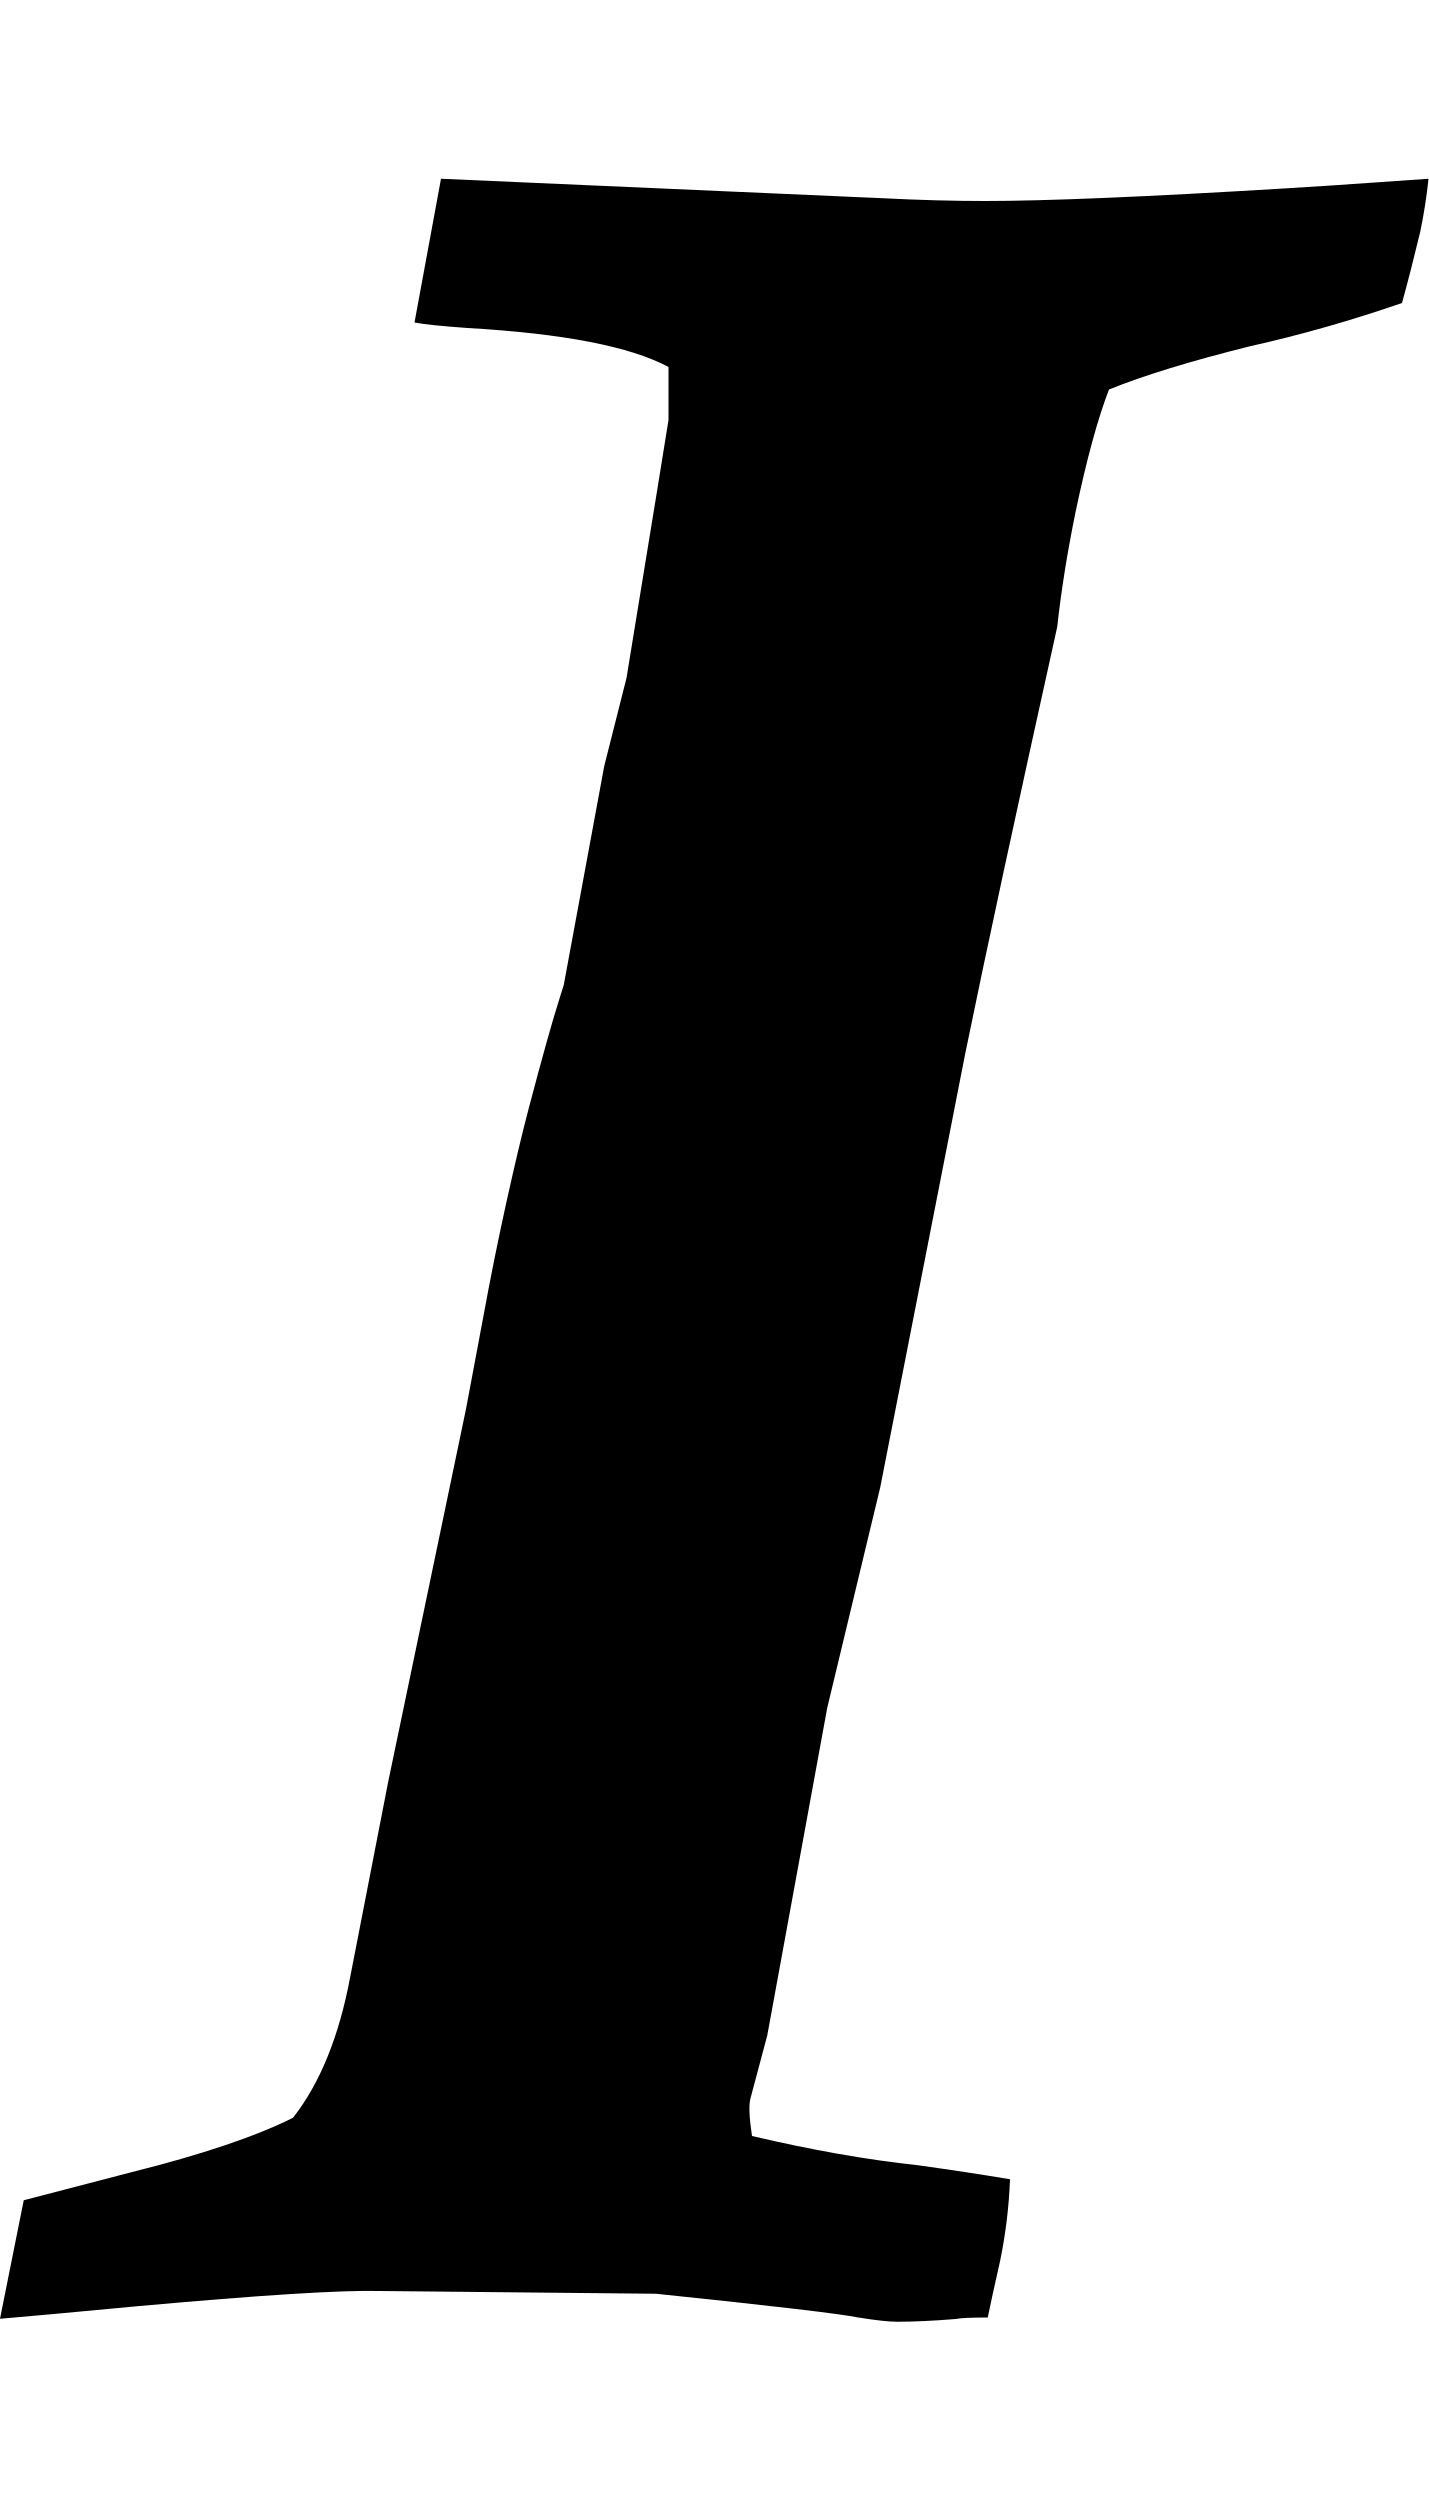
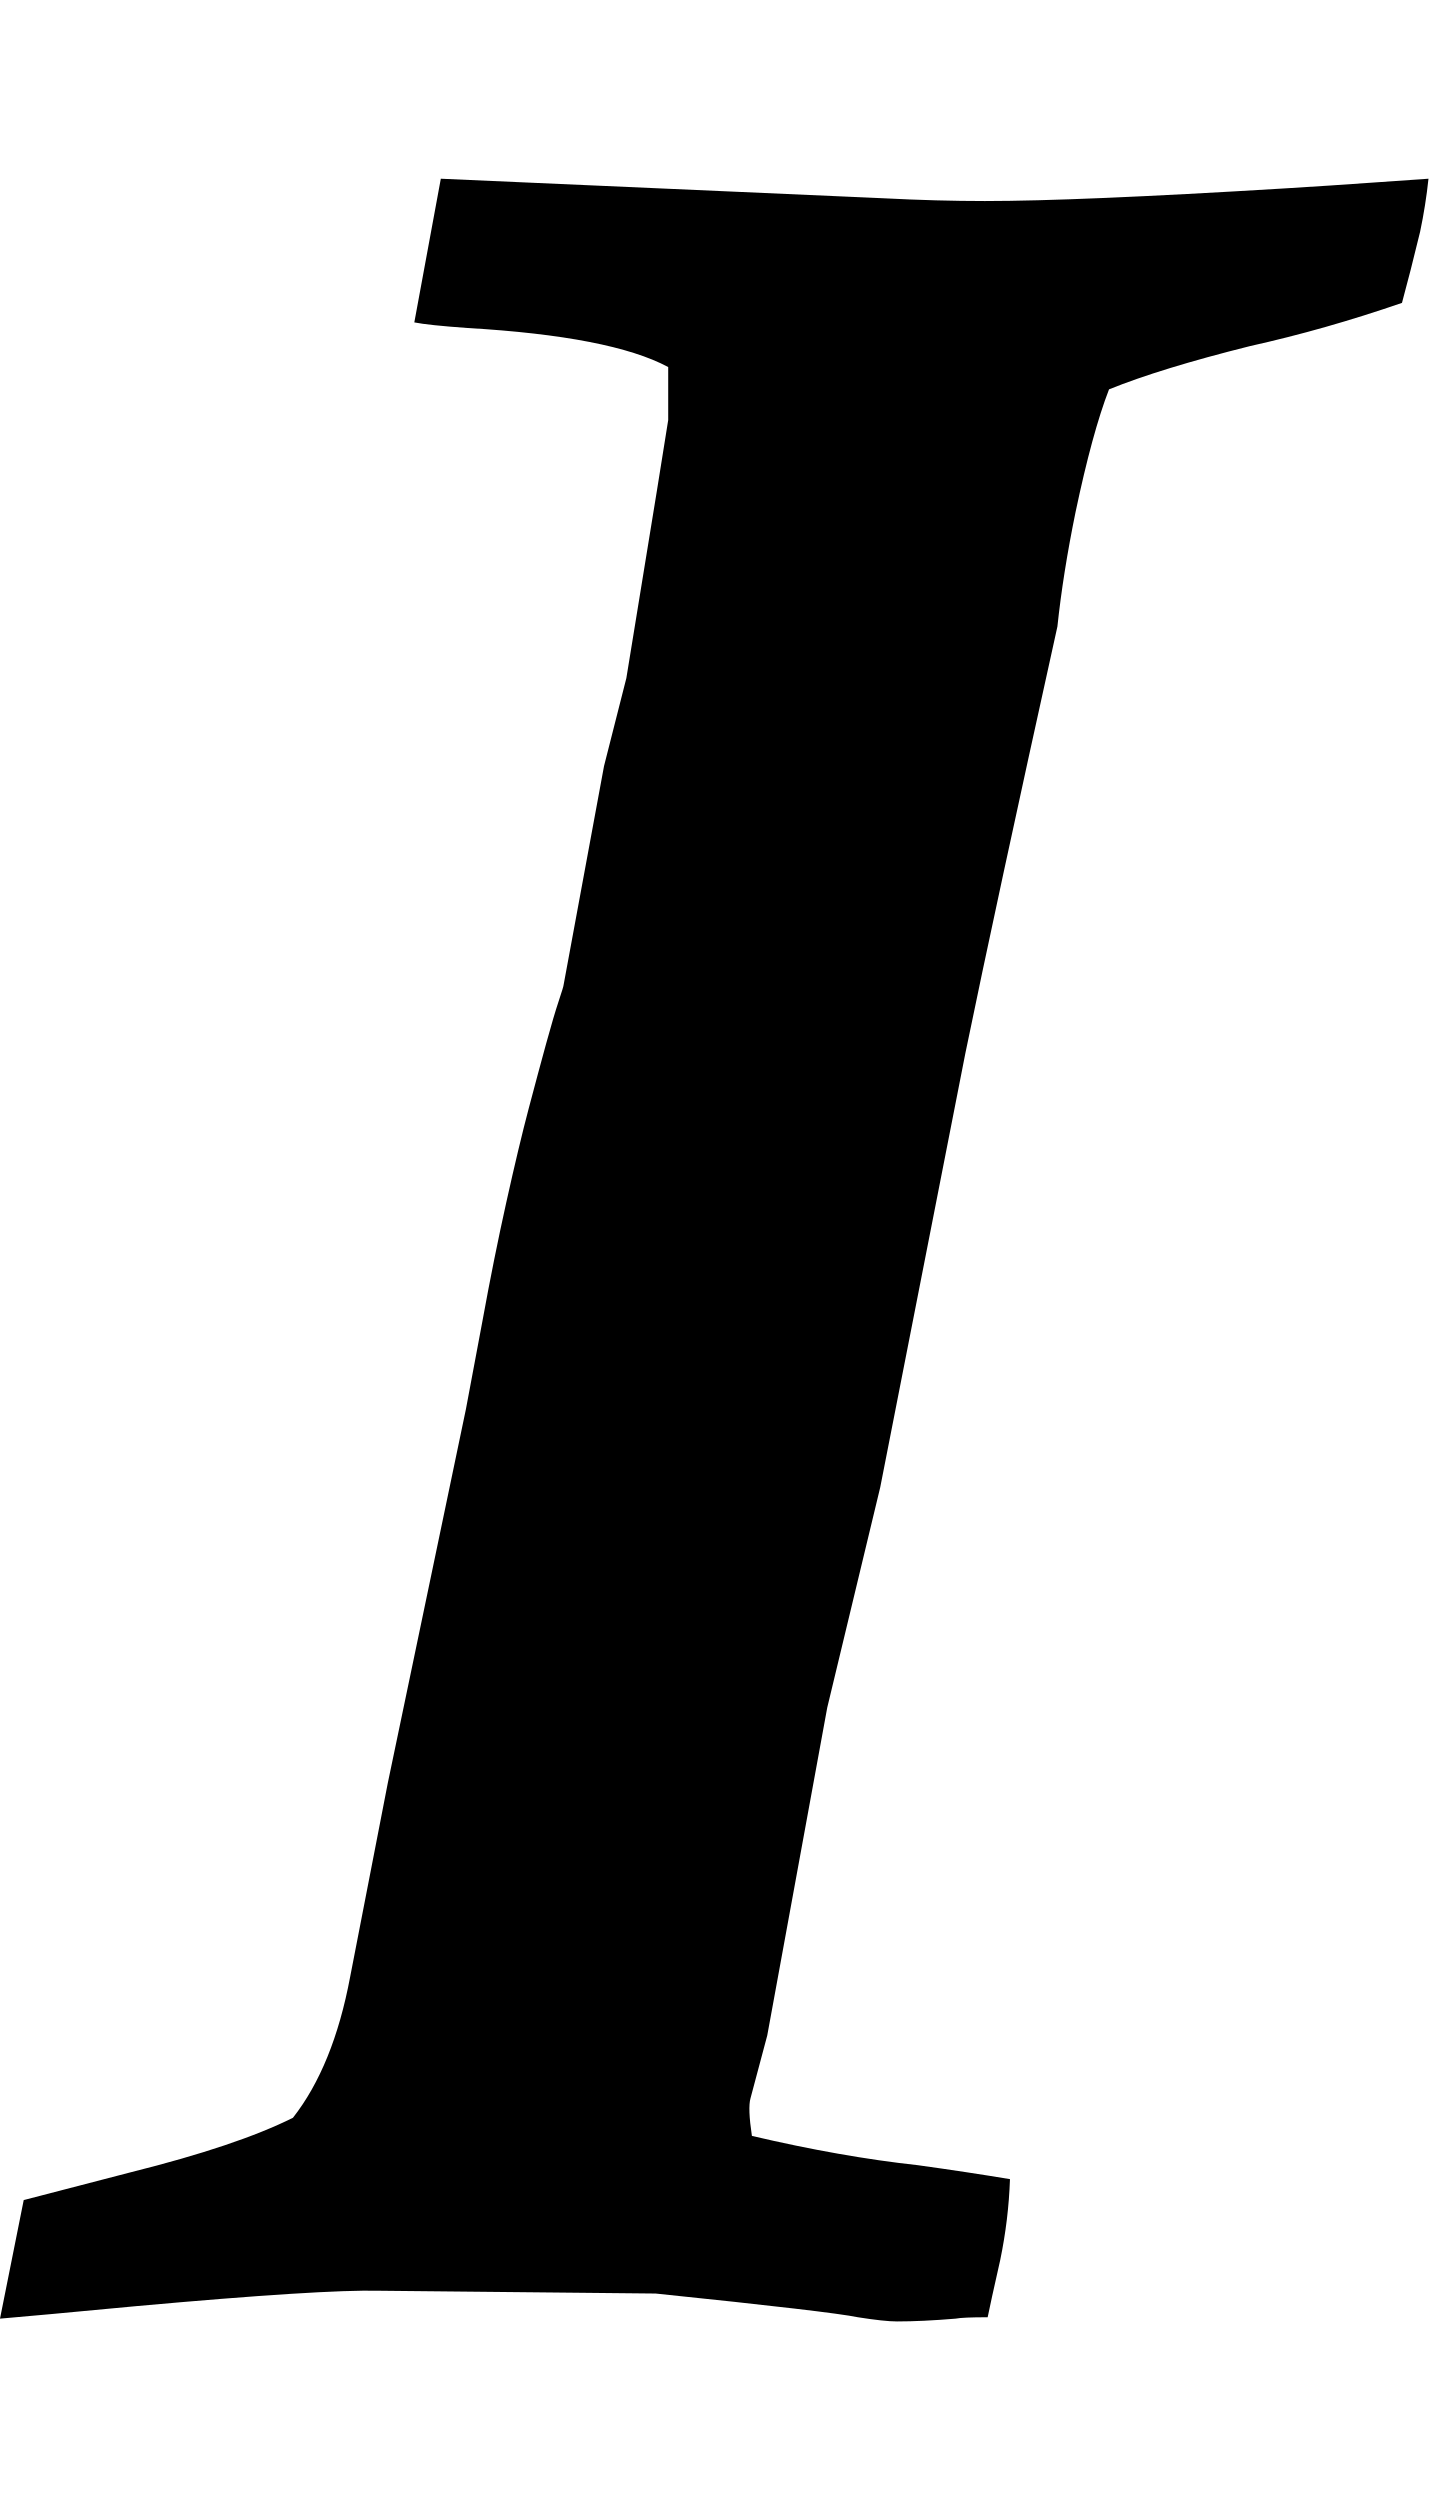
- <svg xmlns="http://www.w3.org/2000/svg" height="1000" width="571.4">
-   <path d="M0 927.5l9.5-47.4q2.2-.6 43-11.2 42.4-10.6 64.7-21.8 16.2-20.6 22.9-56.4l15.1-77.6 31.2-149.5 6.7-35.7q4.5-24.6 9.5-47.2t8.9-37.4 7-25.9 5-17 2-6.4l16.2-87.6 8.9-35.2 12.3-75.3 4.5-27.9v-21.2q-22.9-12.3-80.4-15.6-15.6-1.1-21.2-2.2l10.6-57.5 176.9 7.8q21.8 1.1 40.7 1.1 36.8 0 119.4-5 18.4-1.1 37.9-2.5t20.1-1.4q-1.1 10.6-3.3 21.2-3.9 16.2-7.3 28.5-30.7 10.6-60.8 17.3-35.7 8.9-56.4 17.3-6.7 17.3-13.4 49.1-5 24.6-7.3 45.8-24.6 111-36.8 170.7l-34 173.5-21.2 88.2-24 131.1-6.7 25.1q-1.1 3.9.6 15.1 35.7 8.4 66.4 11.7 20.1 2.8 36.8 5.6-.6 16.2-3.9 32.4-3.9 17.3-5 22.9-10 0-12.8.6-13.4 1.1-23.4 1.1-5 0-15.6-1.7-10.6-2.2-80.9-9.5l-110.5-1.1q-22.9-.6-97.1 6.1-41.3 3.9-54.7 5z" />
+ <svg xmlns="http://www.w3.org/2000/svg" height="1000" width="572">
+   <path d="M0 927.46l9.486-47.43q2.232-.558 42.966-11.16 42.408-10.602 64.728-21.762 16.182-20.646 22.878-56.358l15.066-77.562 31.248-149.544 6.696-35.712q4.464-24.552 9.486-47.151t8.928-37.386 6.975-25.947 5.022-17.019 1.953-6.417l16.182-87.606 8.928-35.154 12.276-75.33 4.464-27.9l0-21.204q-22.878-12.276-80.352-15.624-15.624-1.116-21.204-2.232l10.602-57.474 176.886 7.812q21.762 1.116 40.734 1.116 36.828 0 119.412-5.022 18.414-1.116 37.944-2.511t20.088-1.395q-1.116 10.602-3.348 21.204-3.906 16.182-7.254 28.458-30.69 10.602-60.822 17.298-35.712 8.928-56.358 17.298-6.696 17.298-13.392 49.104-5.022 24.552-7.254 45.756-24.552 111.042-36.828 170.748l-34.038 173.538-21.204 88.164-23.994 131.13-6.696 25.11q-1.116 3.906.558 15.066 35.712 8.37 66.402 11.718 20.088 2.79 36.828 5.58-.558 16.182-3.906 32.364-3.906 17.298-5.022 22.878-10.044 0-12.834.558-13.392 1.116-23.436 1.116-5.022 0-15.624-1.674-10.602-2.232-80.91-9.486l-110.484-1.116q-22.878-.558-97.092 6.138-41.292 3.906-54.684 5.022z" />
</svg>
